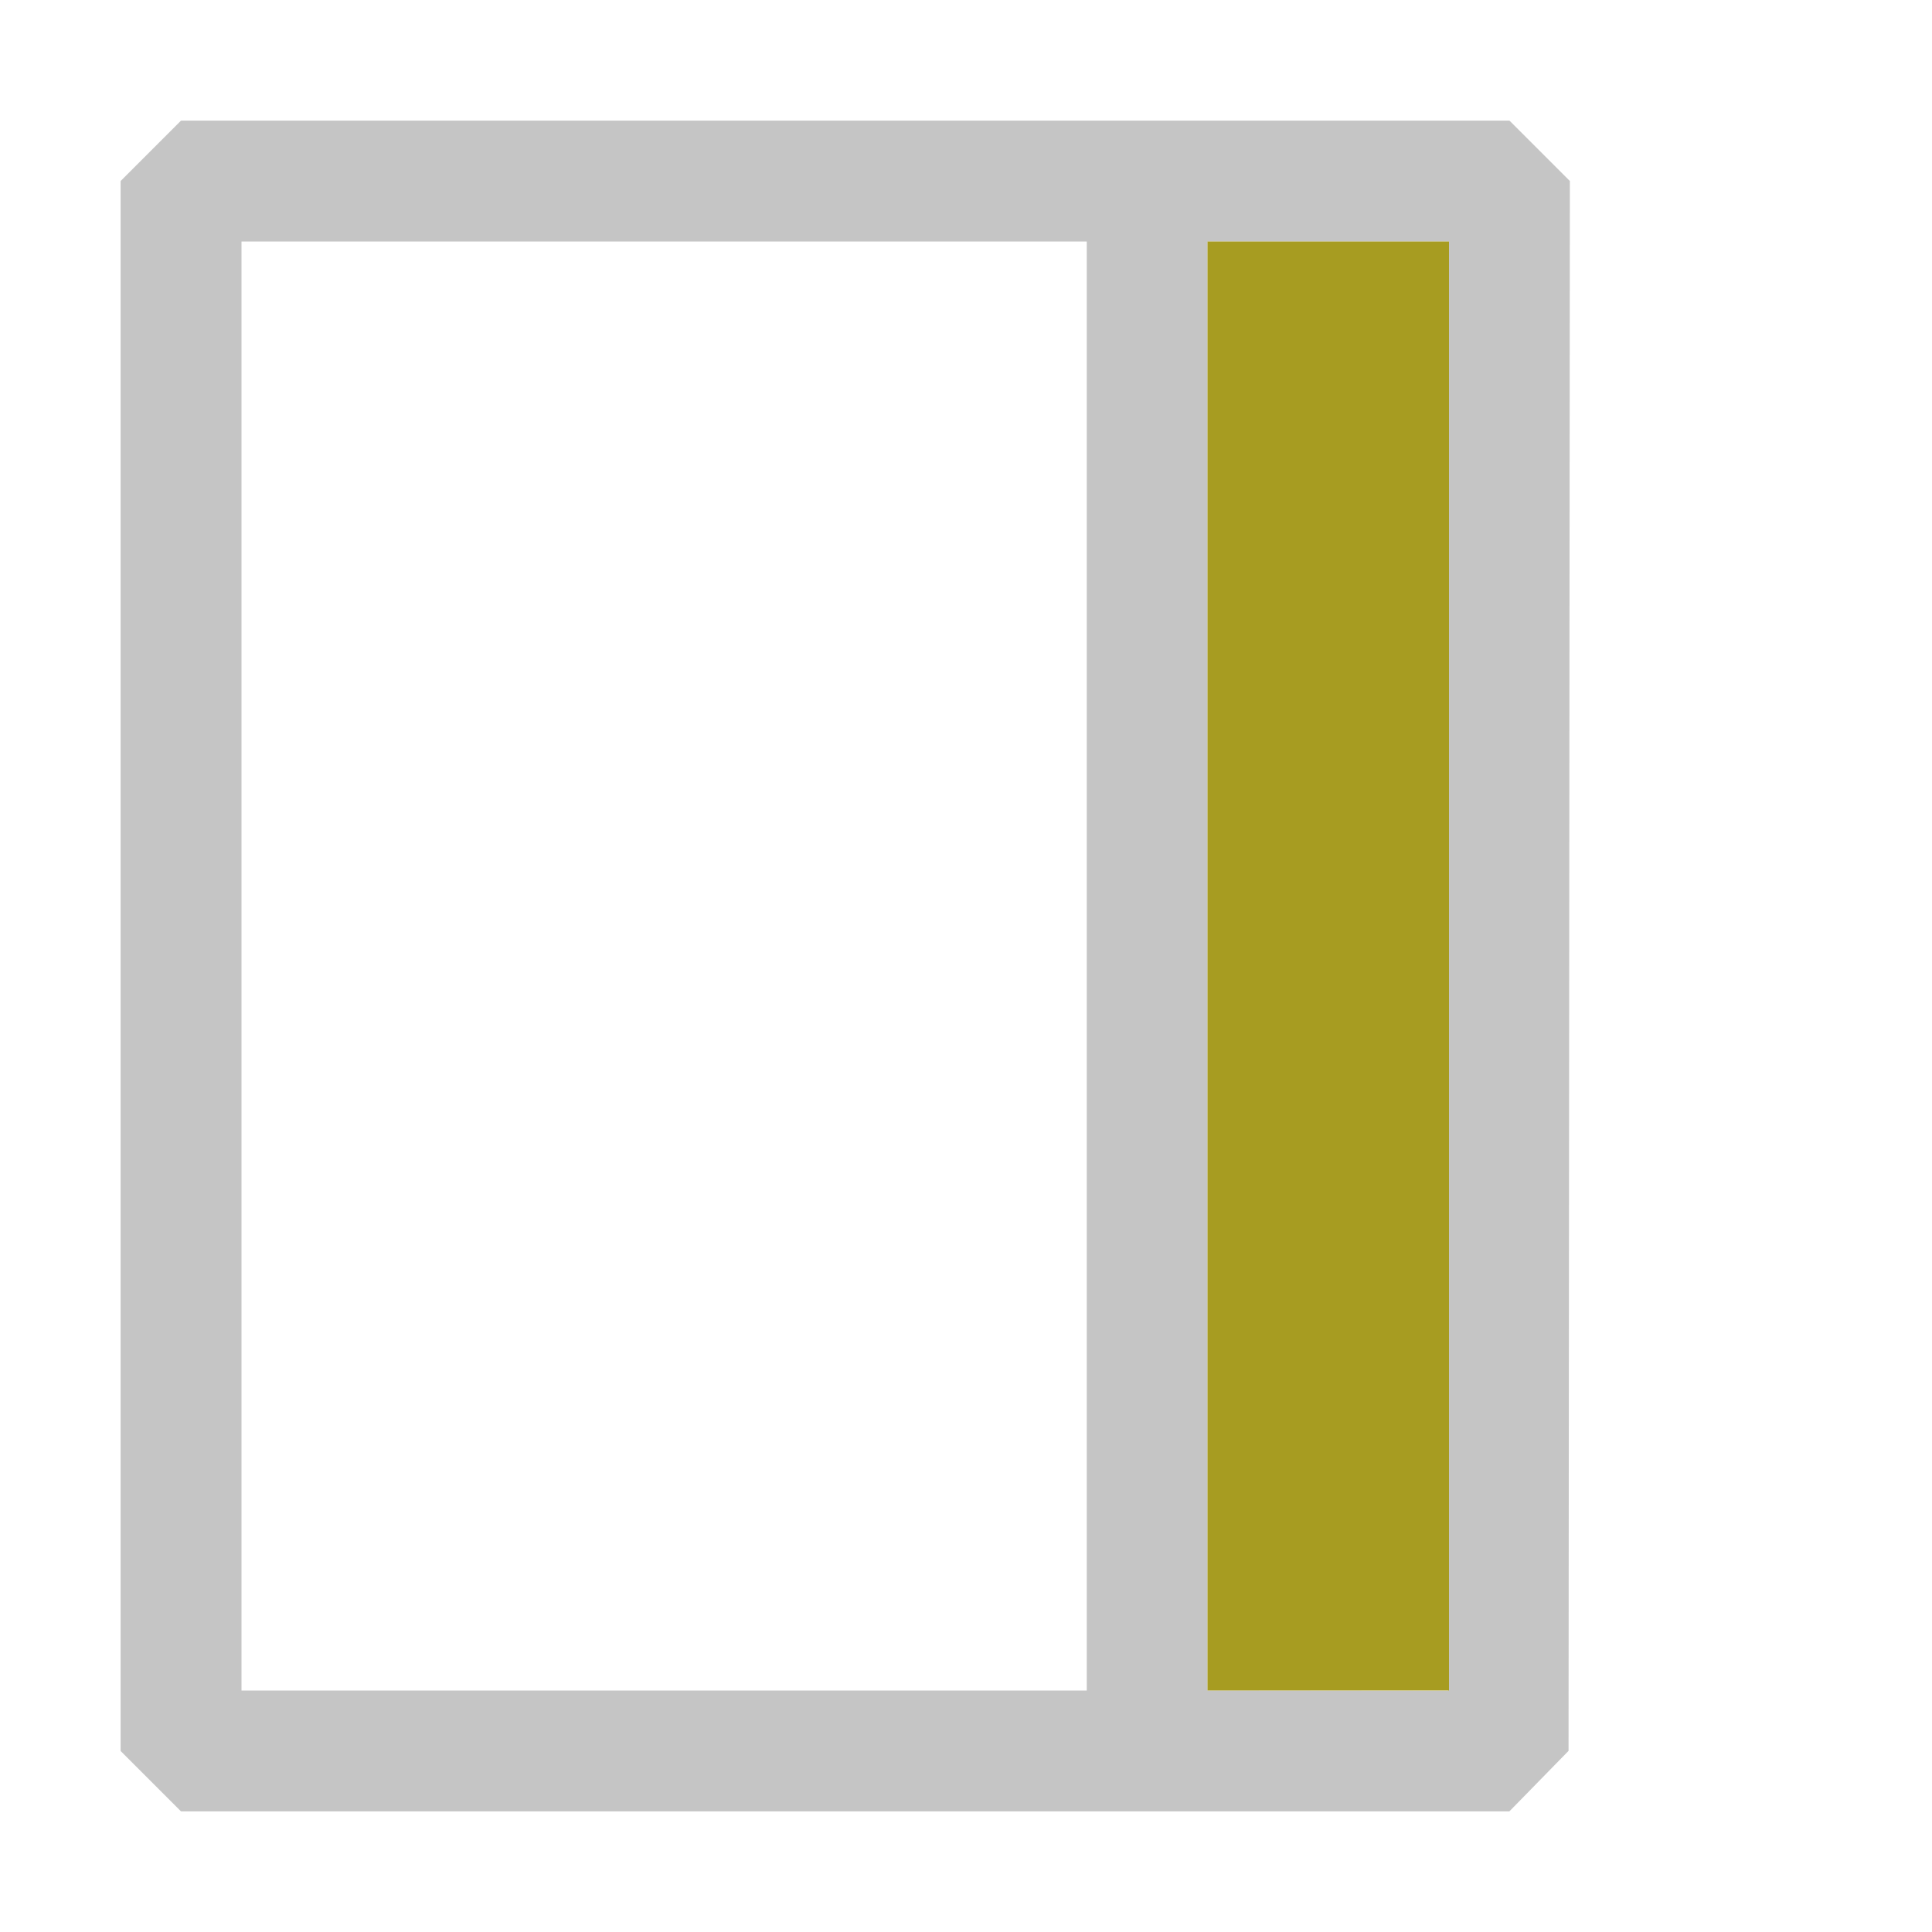
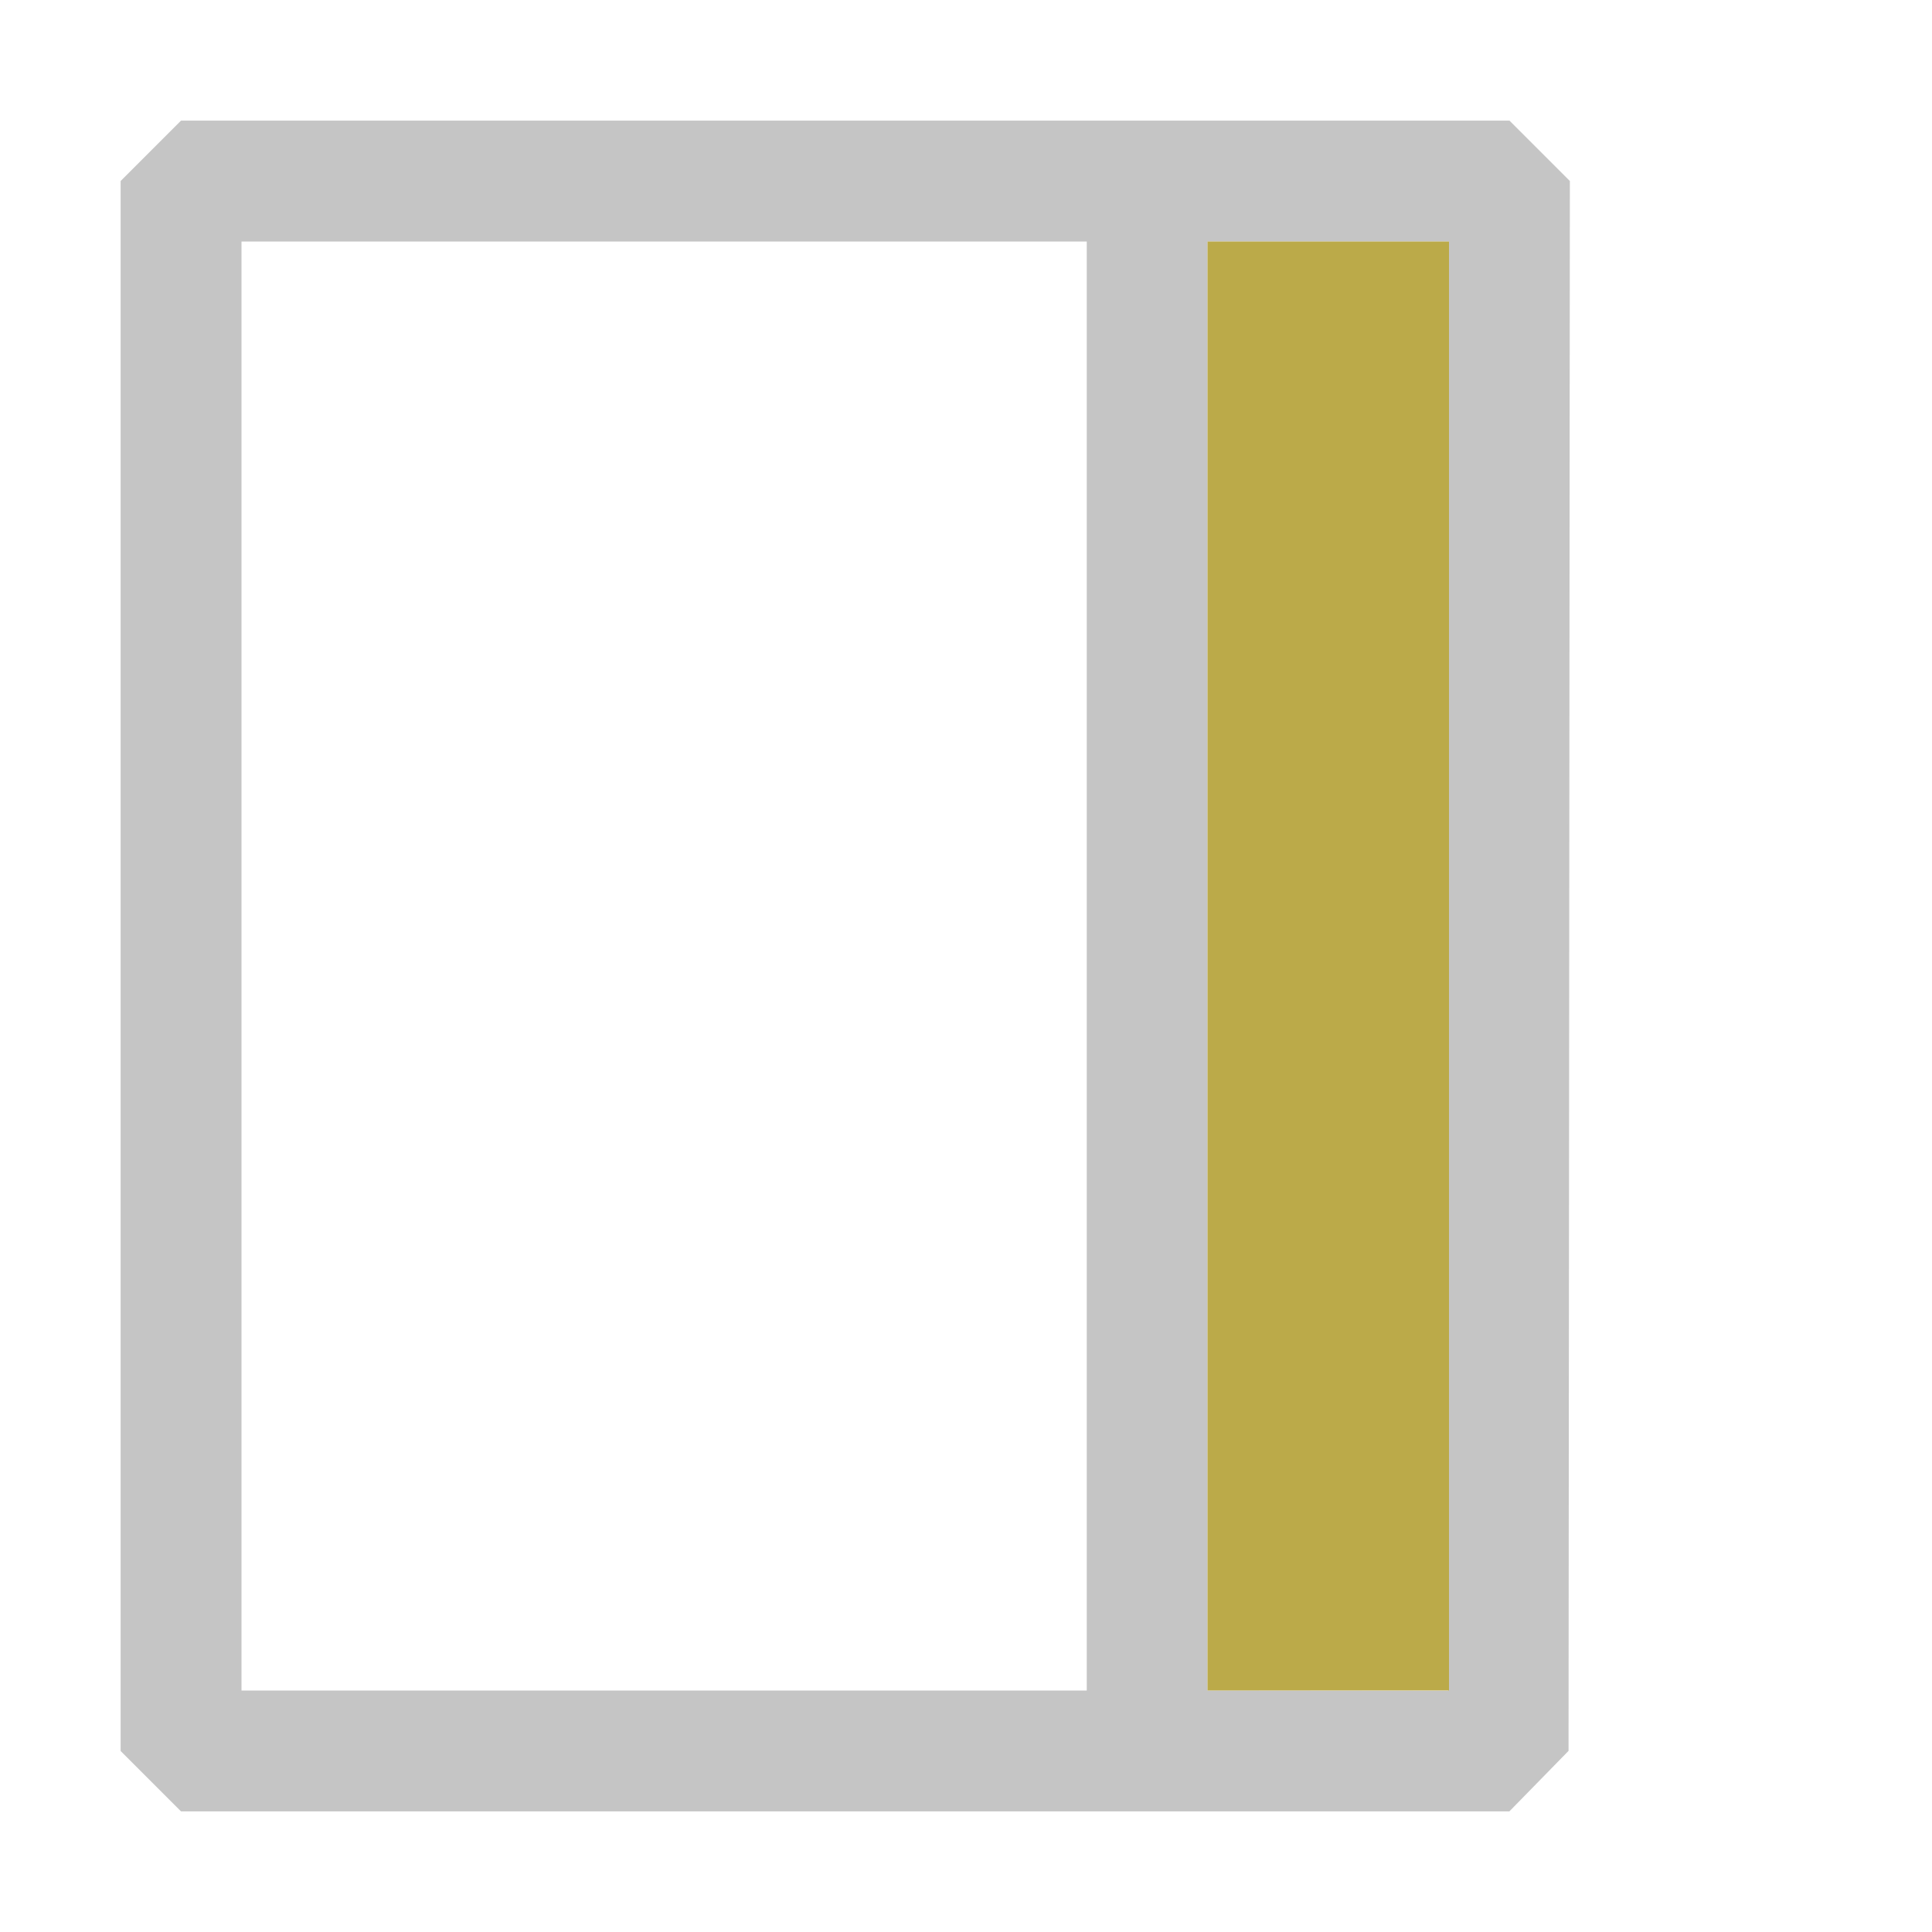
<svg xmlns="http://www.w3.org/2000/svg" width="16px" height="16px" viewBox="0 0 16 16" version="1.1" xml:space="preserve" style="fill-rule:evenodd;clip-rule:evenodd;stroke-linejoin:round;stroke-miterlimit:2;">
  <path d="M12.99,14.5L12.5,15.001L1.499,15.001L0.999,14.501L0.999,1.499L1.499,0.999L12.501,0.999L13.001,1.499L12.99,14.5ZM11.995,14.002L12,2L10,2L10,14L11.995,14.002C11.995,14.002 12,14 12,14L11.995,14.002ZM9,14L9,2L2,2L2,14L9,14Z" style="fill:rgb(197,197,197);" />
-   <rect x="10" y="2" width="2" height="12" style="fill:rgb(167,156,33);" />
+   <rect x="10" y="2" width="2" height="12" style="fill:rgb(187,170,73);" />
</svg>
